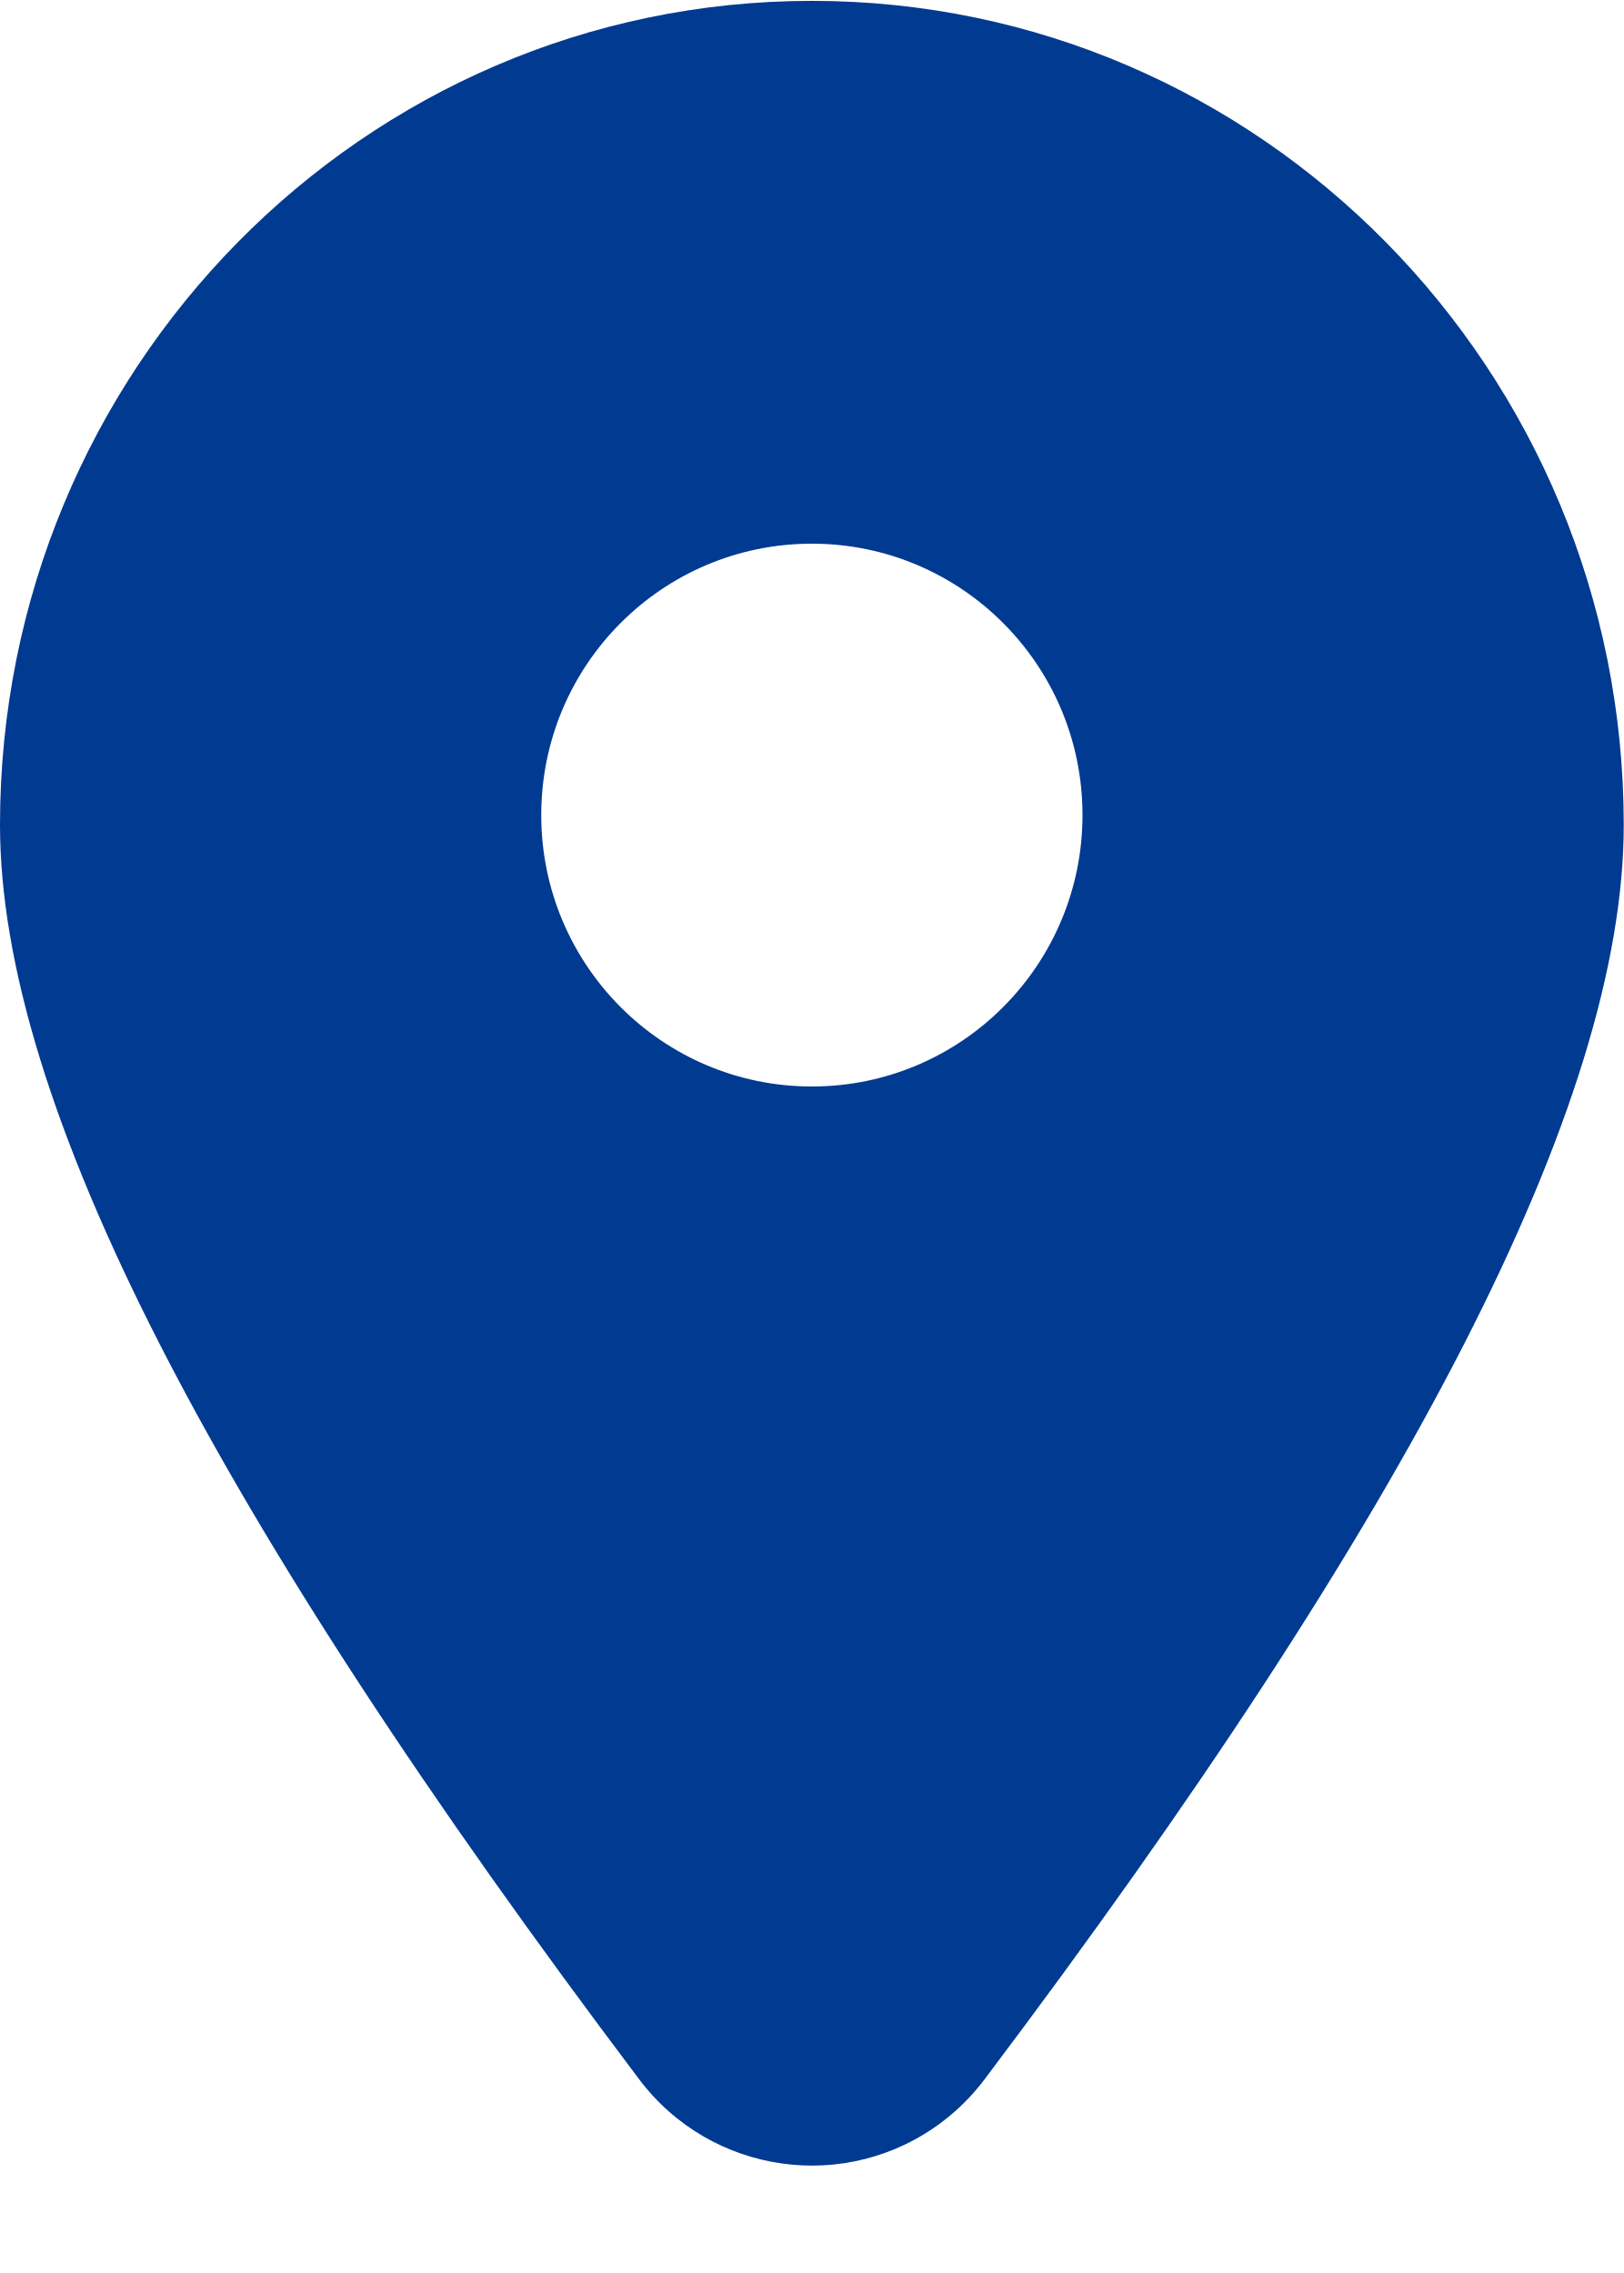
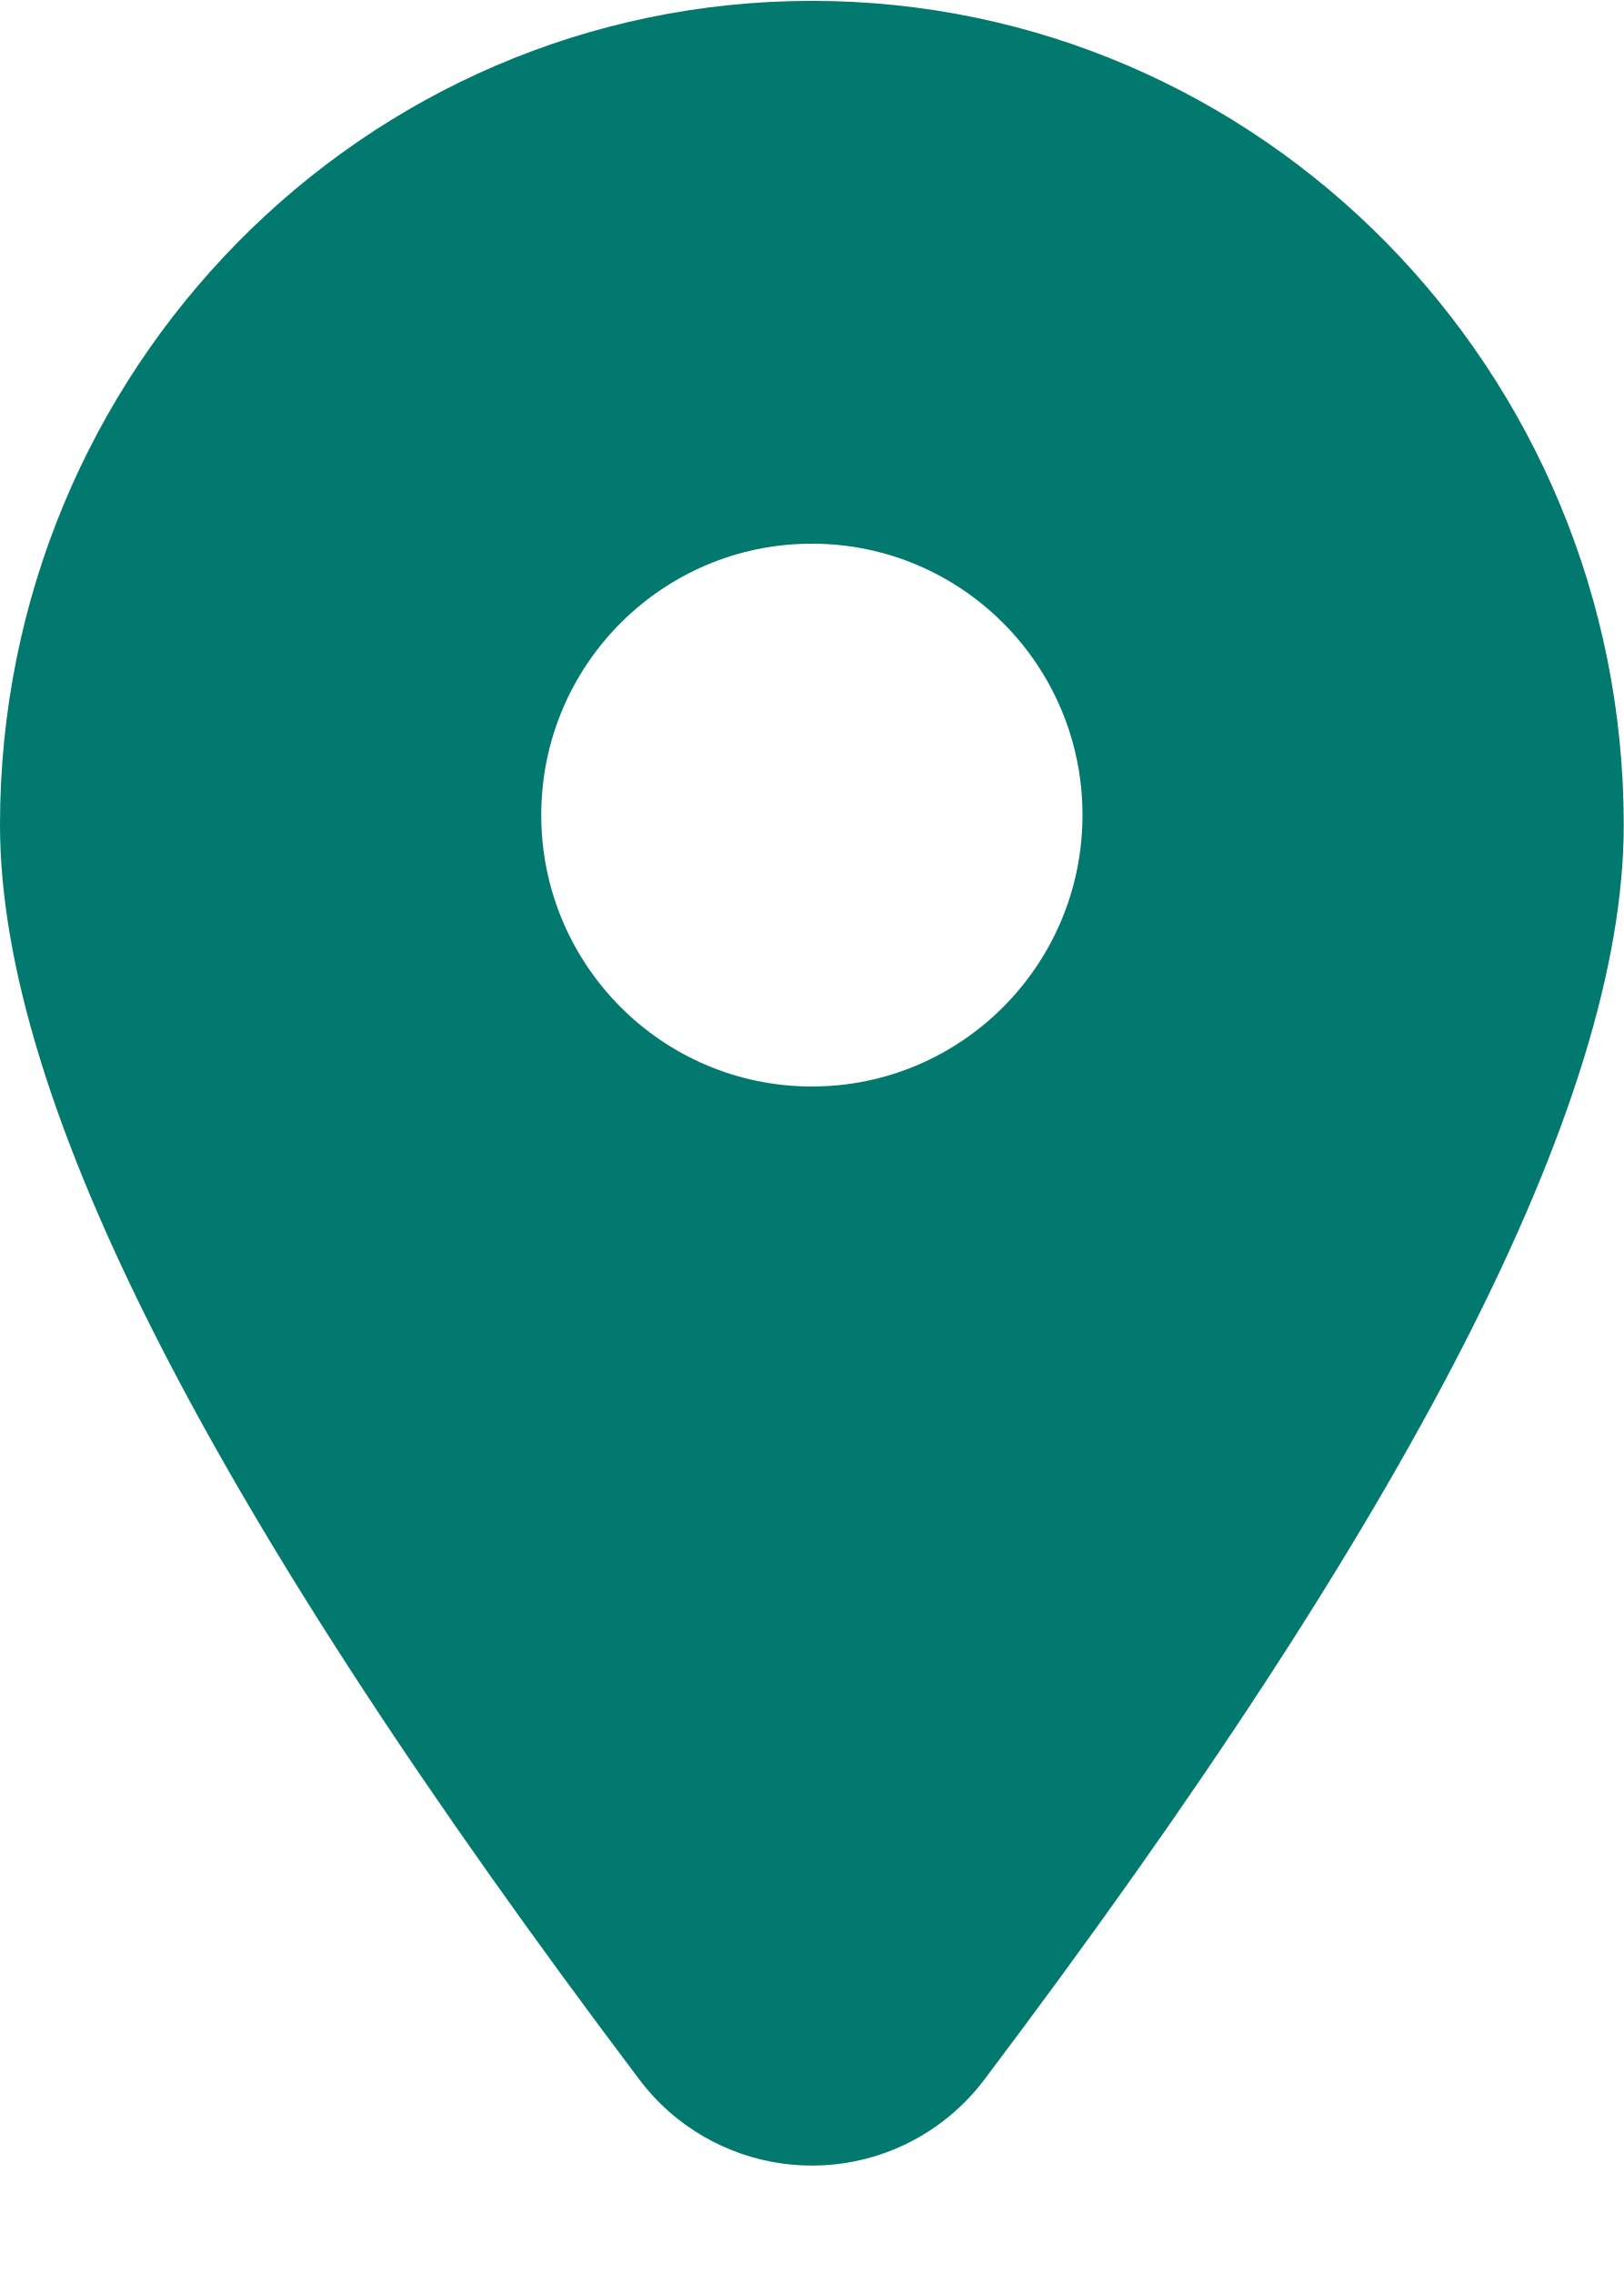
<svg xmlns="http://www.w3.org/2000/svg" width="15" height="21" viewBox="0 0 15 21" fill="none">
-   <path fill-rule="evenodd" clip-rule="evenodd" d="M5.905 19.211C6.571 20.095 7.825 20.27 8.706 19.602C8.853 19.49 8.984 19.359 9.095 19.211C13.024 13.999 15 10.192 15 7.621C15 3.42 11.645 0.008 7.5 0.008C3.355 0.008 0 3.42 0 7.621C0 10.192 1.976 13.999 5.905 19.211ZM10 7.53C10 8.915 8.881 10.038 7.5 10.038C6.119 10.038 5 8.915 5 7.53C5 6.145 6.119 5.023 7.5 5.023C8.881 5.023 10 6.145 10 7.53Z" fill="#003A91" />
+   <path fill-rule="evenodd" clip-rule="evenodd" d="M5.905 19.211C6.571 20.095 7.825 20.27 8.706 19.602C8.853 19.49 8.984 19.359 9.095 19.211C13.024 13.999 15 10.192 15 7.621C15 3.42 11.645 0.008 7.5 0.008C3.355 0.008 0 3.42 0 7.621C0 10.192 1.976 13.999 5.905 19.211ZM10 7.53C10 8.915 8.881 10.038 7.5 10.038C6.119 10.038 5 8.915 5 7.53C5 6.145 6.119 5.023 7.5 5.023C8.881 5.023 10 6.145 10 7.53Z" fill="#01796F" />
</svg>
